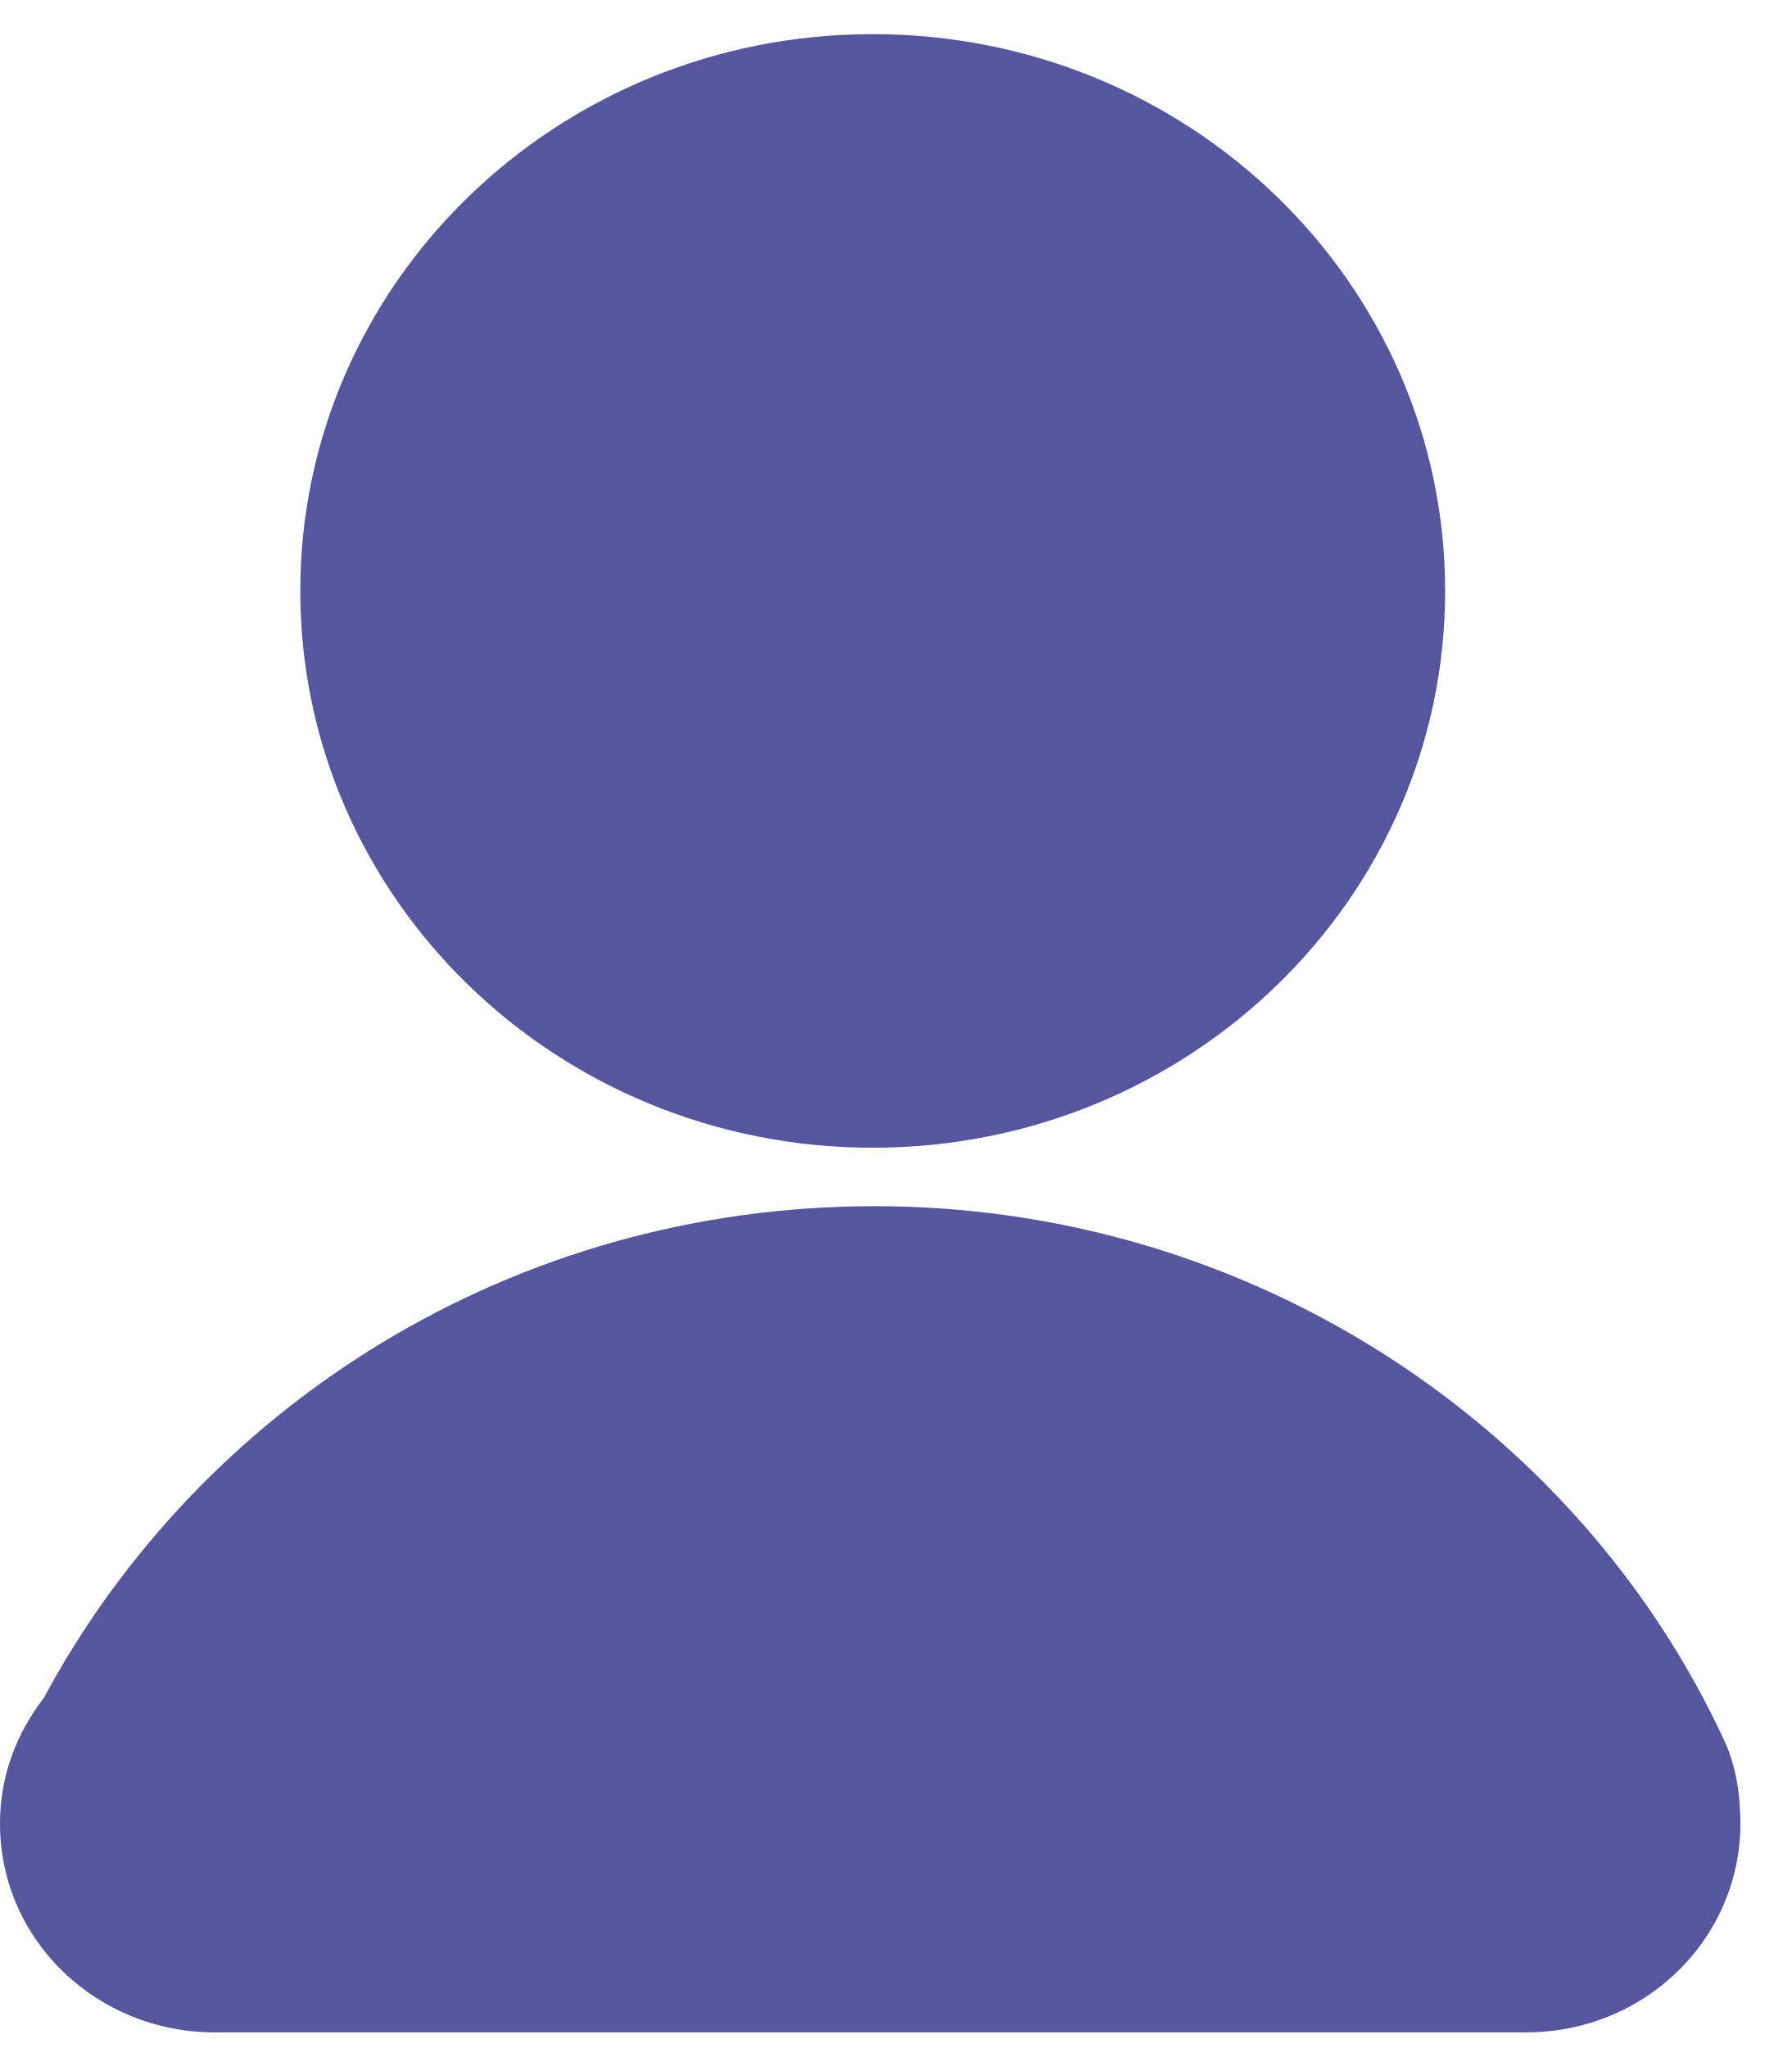
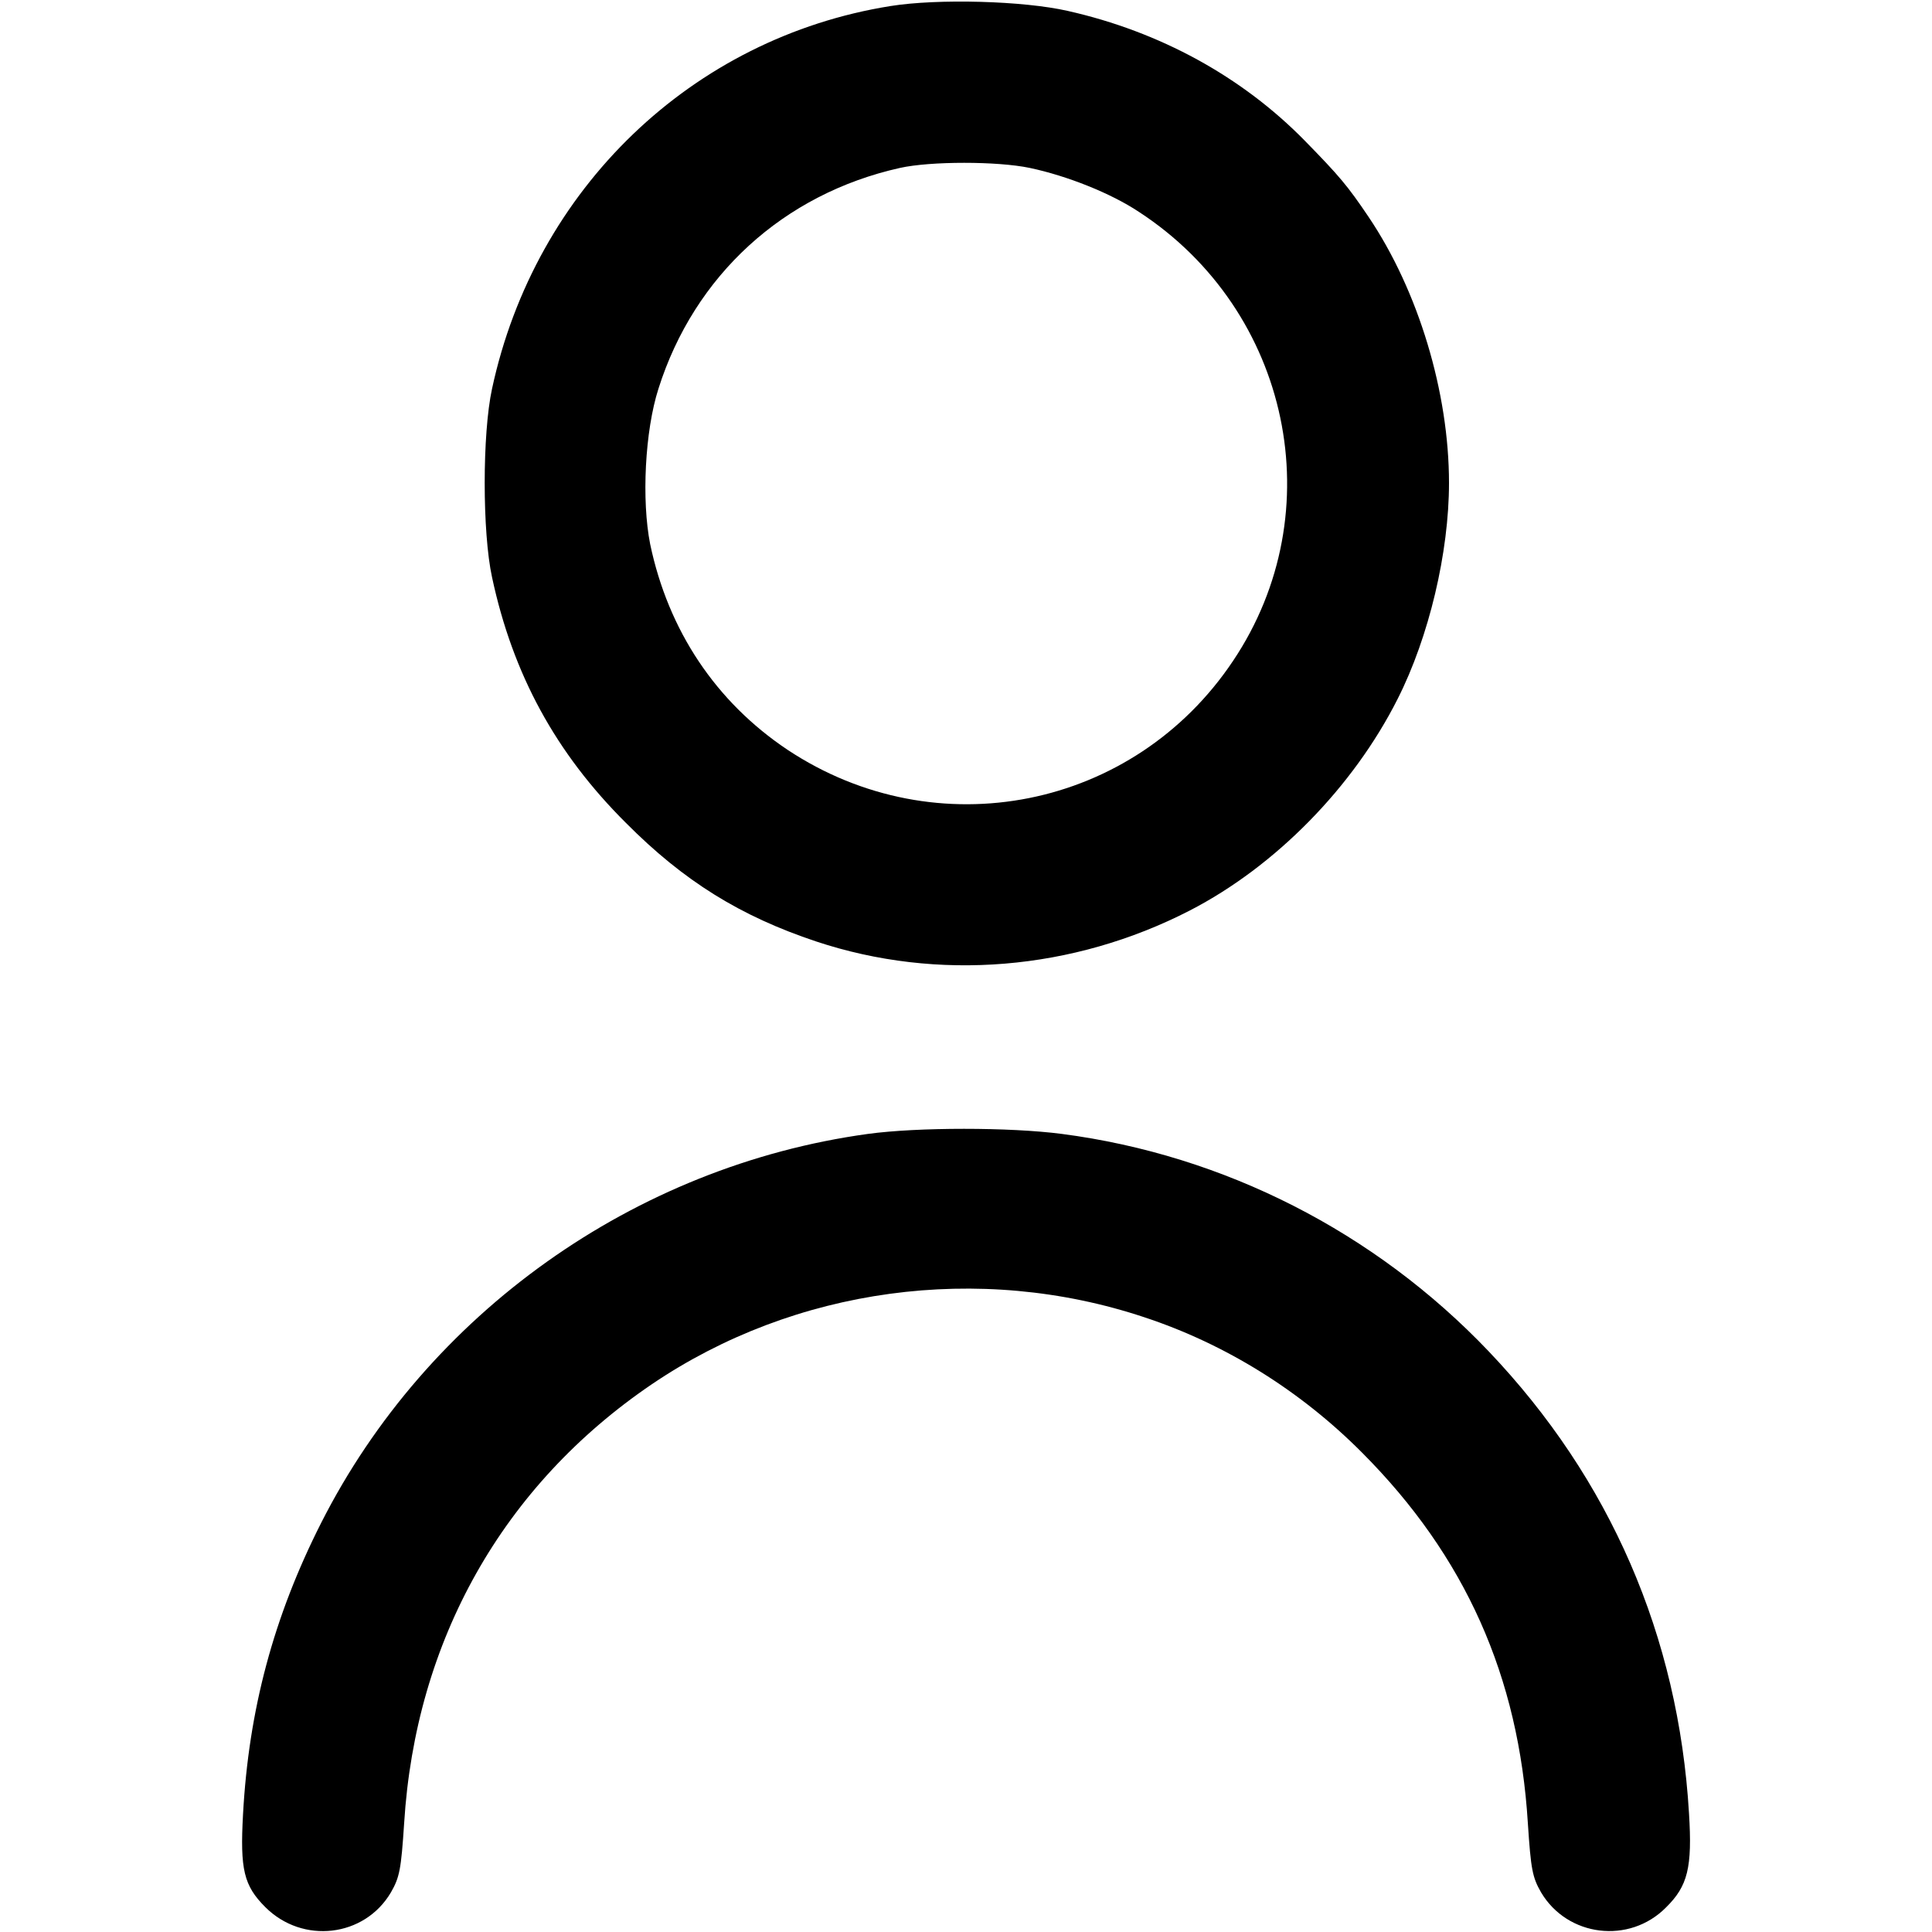
- <svg xmlns="http://www.w3.org/2000/svg" width="21" height="24" viewBox="0 0 21 24" fill="none">
-   <path d="M10.229 13.45C13.935 13.45 16.939 10.529 16.939 6.925C16.939 3.321 13.935 0.4 10.229 0.4C6.524 0.4 3.52 3.321 3.52 6.925C3.52 10.529 6.524 13.45 10.229 13.45Z" fill="#55569E" />
-   <path d="M20.211 20.397C18.506 16.713 14.665 14.135 10.254 14.135C6.006 14.135 2.354 16.476 0.514 19.897C0.189 20.318 0 20.818 0 21.37C0 22.738 1.136 23.817 2.516 23.817H17.884C19.291 23.817 20.4 22.712 20.4 21.37C20.4 21.028 20.346 20.686 20.211 20.397Z" fill="#55569E" />
+ <svg xmlns="http://www.w3.org/2000/svg" version="1.0" width="512pt" height="512pt" viewBox="0 0 512 512" preserveAspectRatio="xMidYMid meet">
+   <g transform="translate(0,512) scale(0.1,-0.1)" fill="#000000" stroke="none">
+     <path d="M2360 5104 c-526 -84 -942 -484 -1056 -1014 -26 -119 -26 -381 0 -500 55 -257 169 -466 355 -651 153 -154 303 -247 504 -314 322 -107 681 -77 990 82 227 117 433 327 551 561 83 164 136 388 136 572 0 240 -81 509 -213 705 -56 83 -77 108 -170 203 -166 169 -383 288 -627 343 -118 27 -345 33 -470 13z m369 -429 c99 -21 215 -67 290 -117 401 -262 513 -795 249 -1189 -263 -394 -786 -498 -1181 -236 -190 127 -316 316 -364 545 -23 116 -14 300 22 412 95 300 331 516 640 585 81 18 258 18 344 0z" />
+     <path d="M2300 2115 c-619 -85 -1168 -476 -1449 -1031 -126 -249 -192 -495 -207 -773 -8 -145 2 -188 59 -245 99 -99 263 -80 333 39 23 40 27 61 35 183 30 485 262 896 657 1164 378 256 867 323 1305 177 215 -71 414 -195 577 -359 273 -274 415 -592 439 -982 8 -122 12 -143 35 -183 70 -118 234 -138 331 -40 58 57 70 106 61 250 -28 469 -209 886 -531 1224 -301 316 -701 520 -1131 576 -138 18 -382 18 -514 0z" />
+   </g>
</svg>
